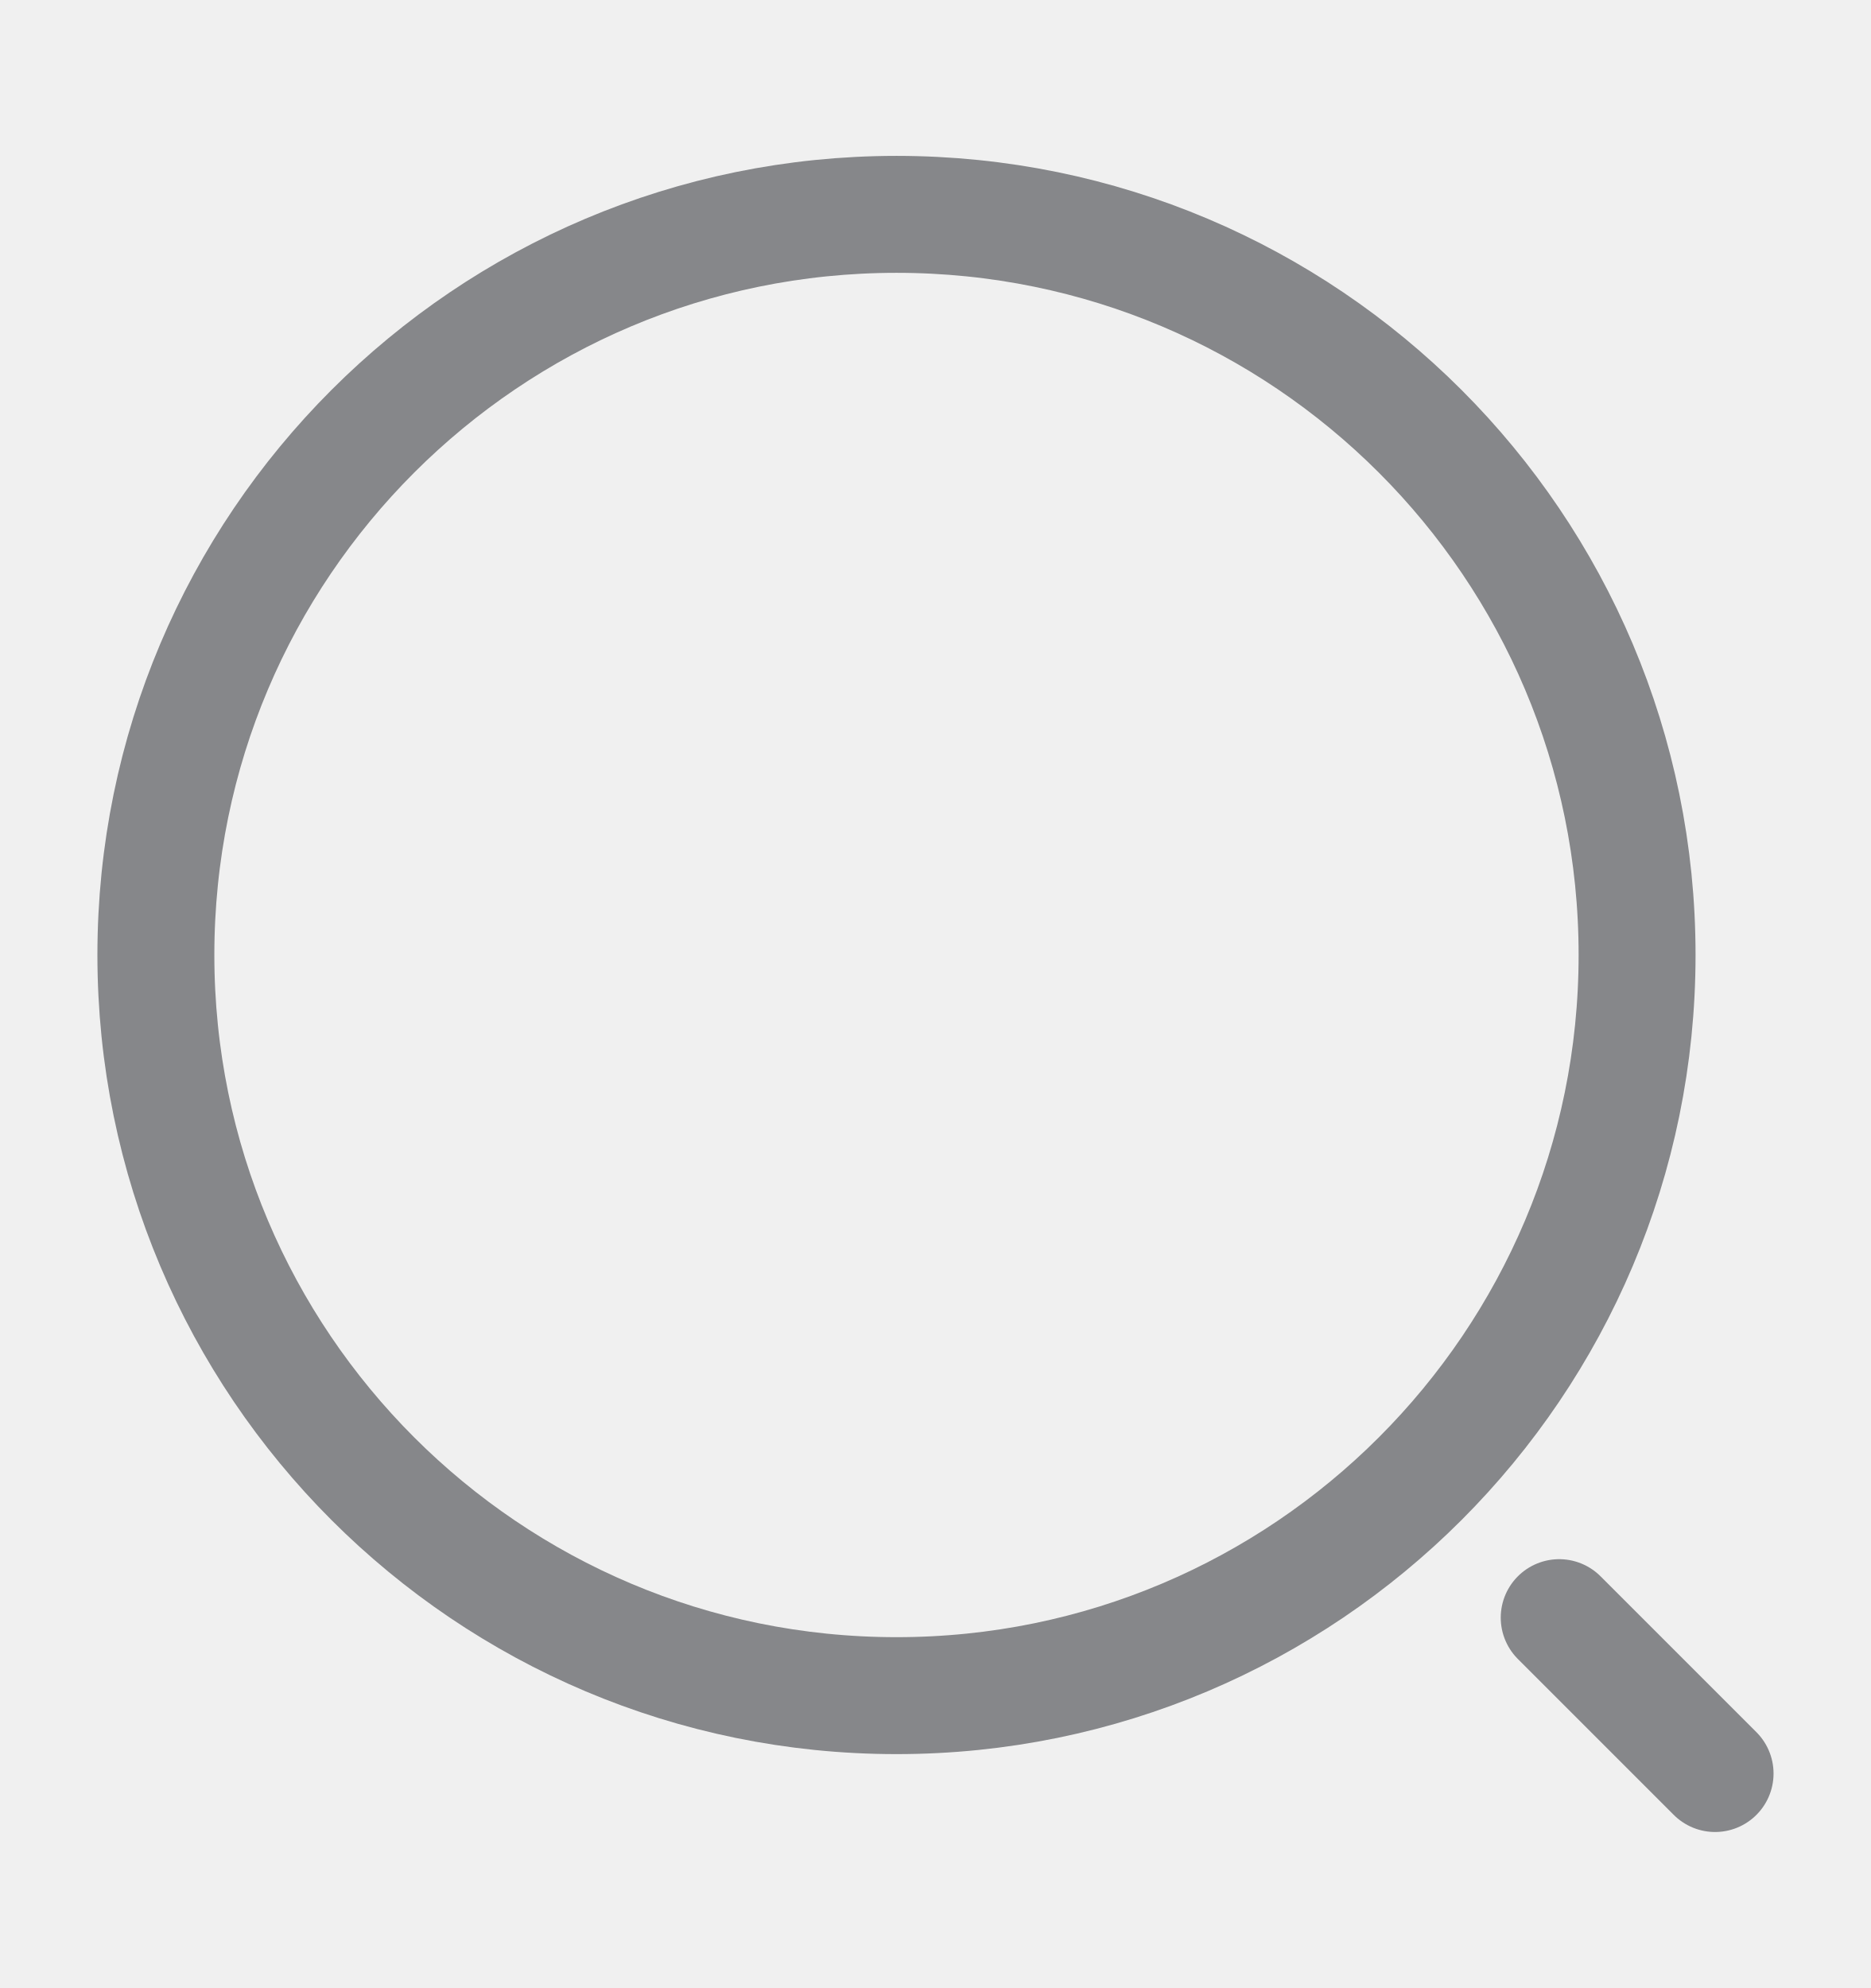
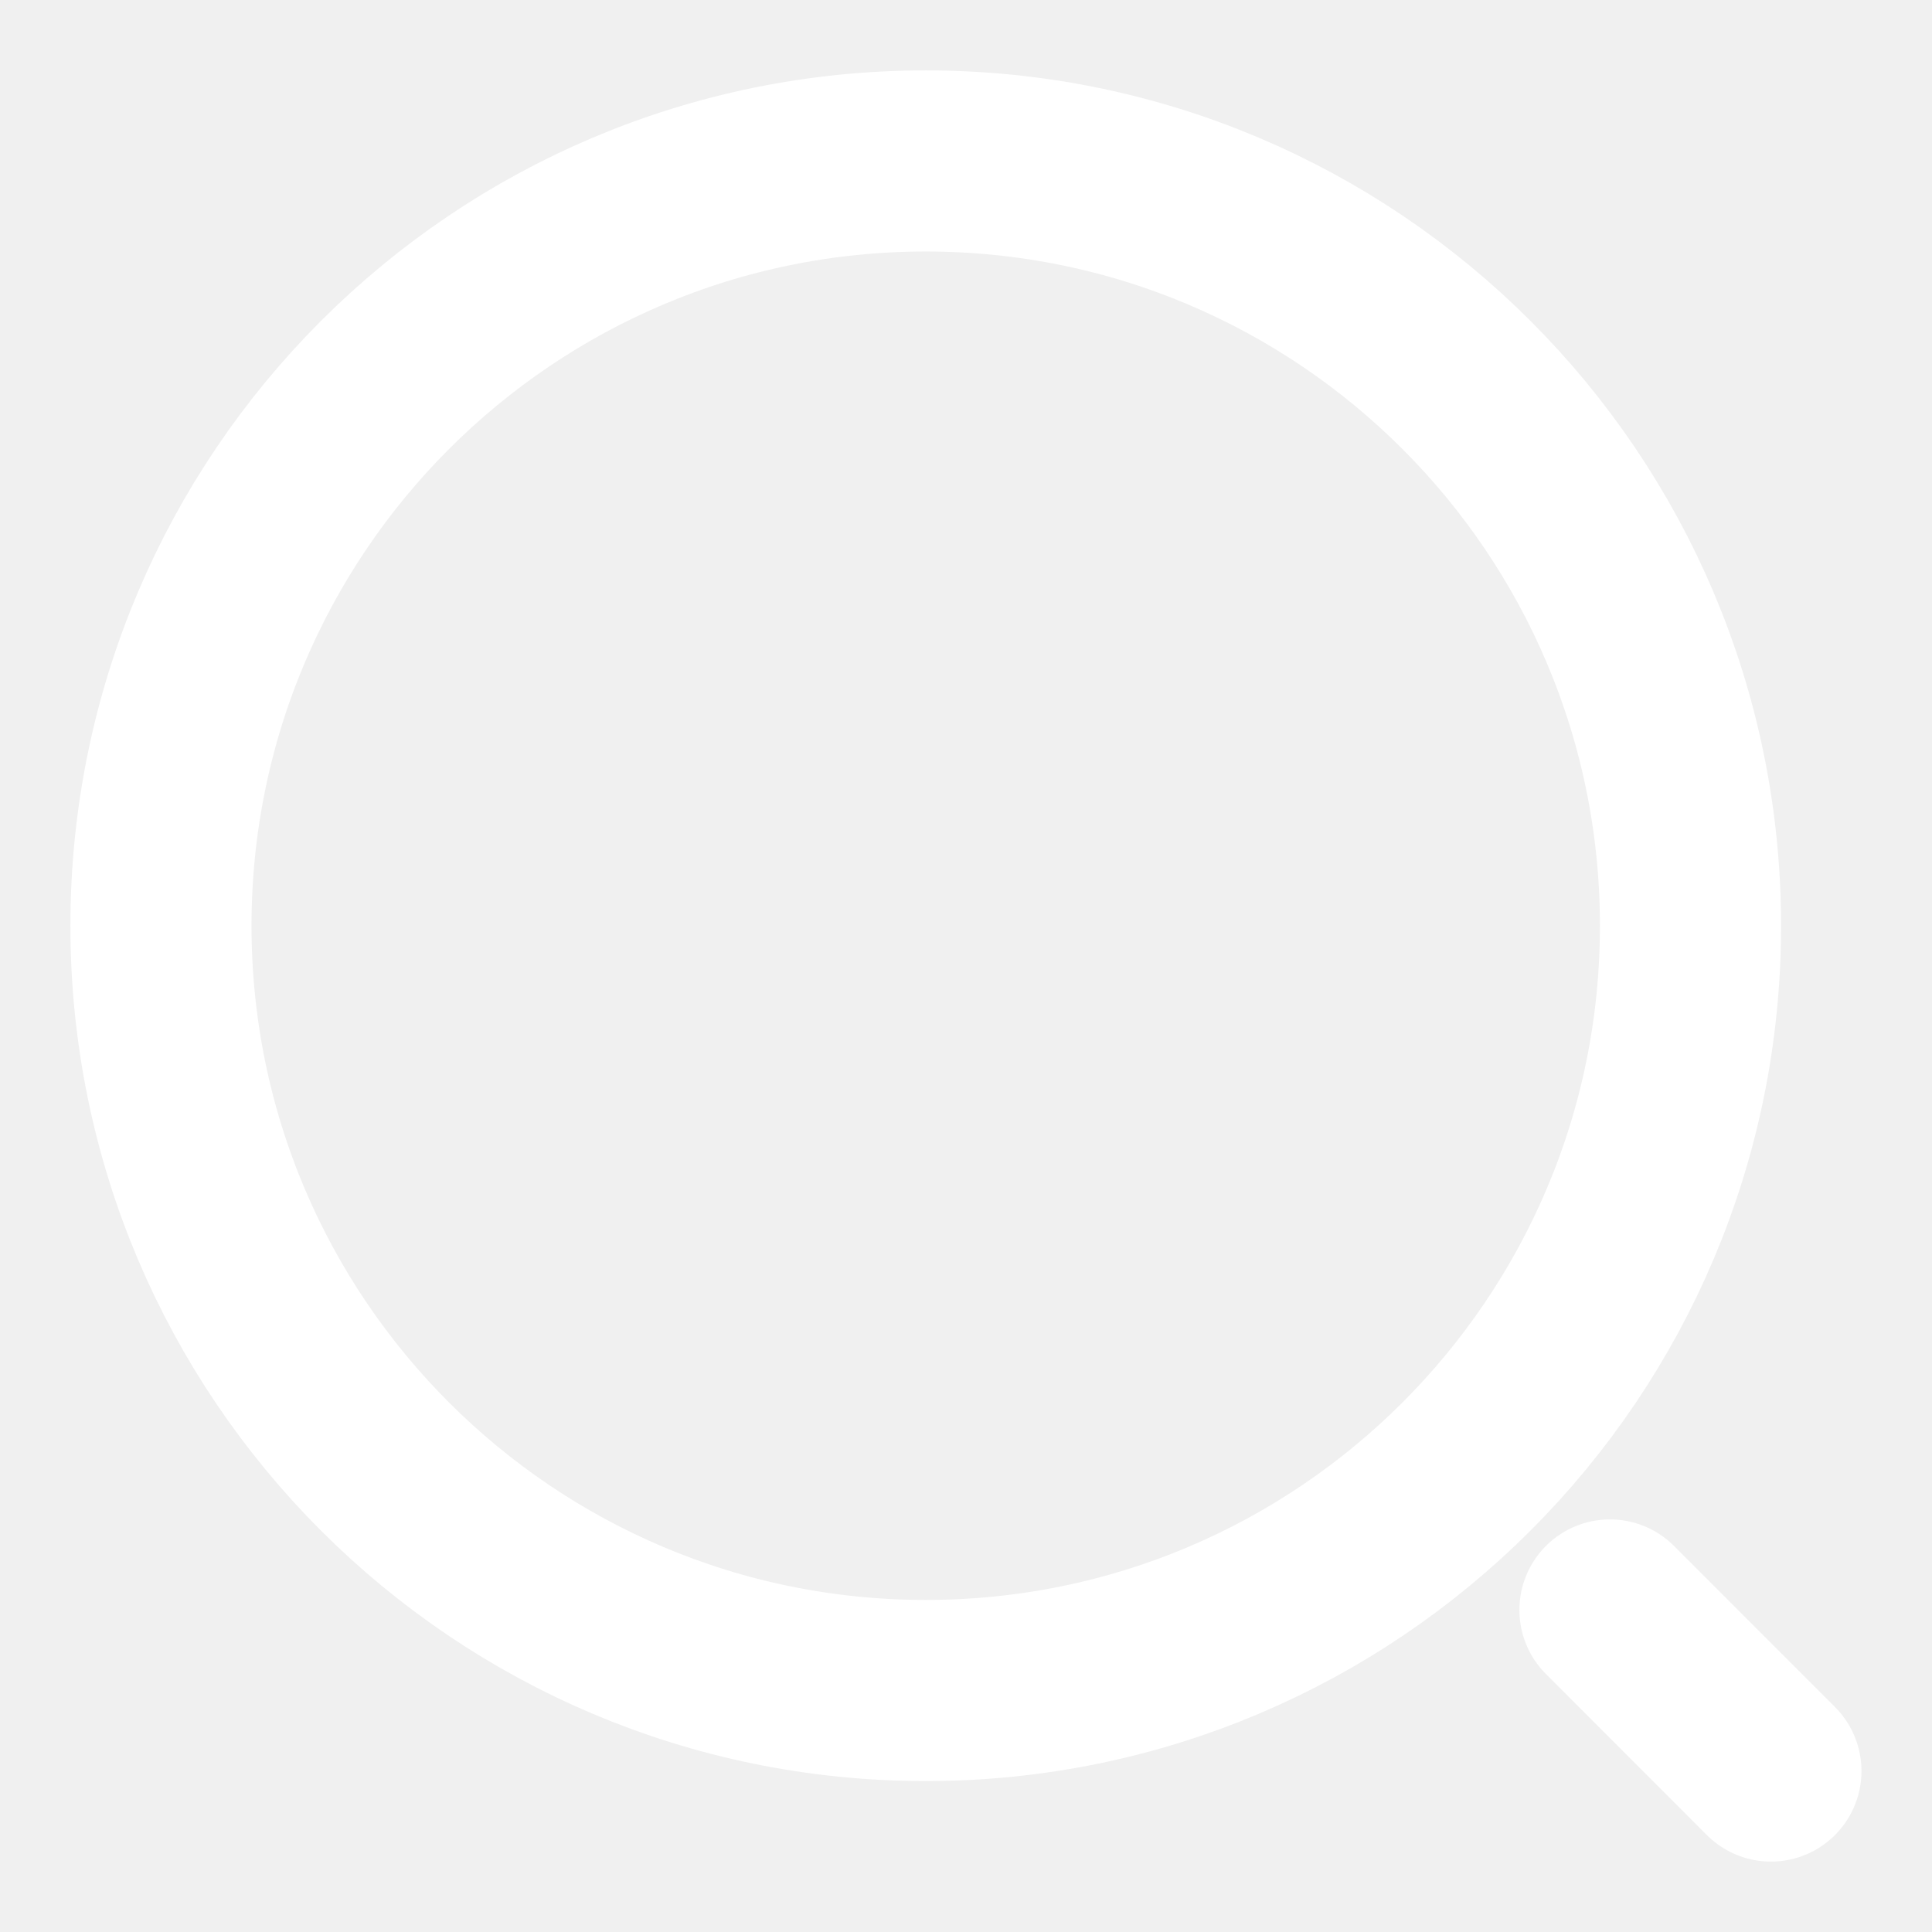
- <svg xmlns="http://www.w3.org/2000/svg" width="16" height="17" viewBox="0 0 16 17" fill="none">
-   <path d="M7.667 14.5C11.165 14.5 14 11.664 14 8.166C14 4.669 11.165 1.833 7.667 1.833C4.169 1.833 1.333 4.669 1.333 8.166C1.333 11.664 4.169 14.5 7.667 14.5Z" stroke="#86878A" stroke-linecap="round" stroke-linejoin="round" />
-   <path d="M14.667 15.166L13.334 13.833" stroke="#86878A" stroke-linecap="round" stroke-linejoin="round" />
+ <svg xmlns="http://www.w3.org/2000/svg" width="16" height="16" viewBox="0 0 16 16" fill="none">
+   <path d="M7.667 14C11.164 14 14 11.165 14 7.667C14 4.169 11.164 1.333 7.667 1.333C4.169 1.333 1.333 4.169 1.333 7.667C1.333 11.165 4.169 14 7.667 14Z" stroke="white" stroke-width="1.5" stroke-linecap="round" stroke-linejoin="round" />
+   <path d="M14.666 14.667L13.333 13.333" stroke="white" stroke-width="1.5" stroke-linecap="round" stroke-linejoin="round" />
</svg>
